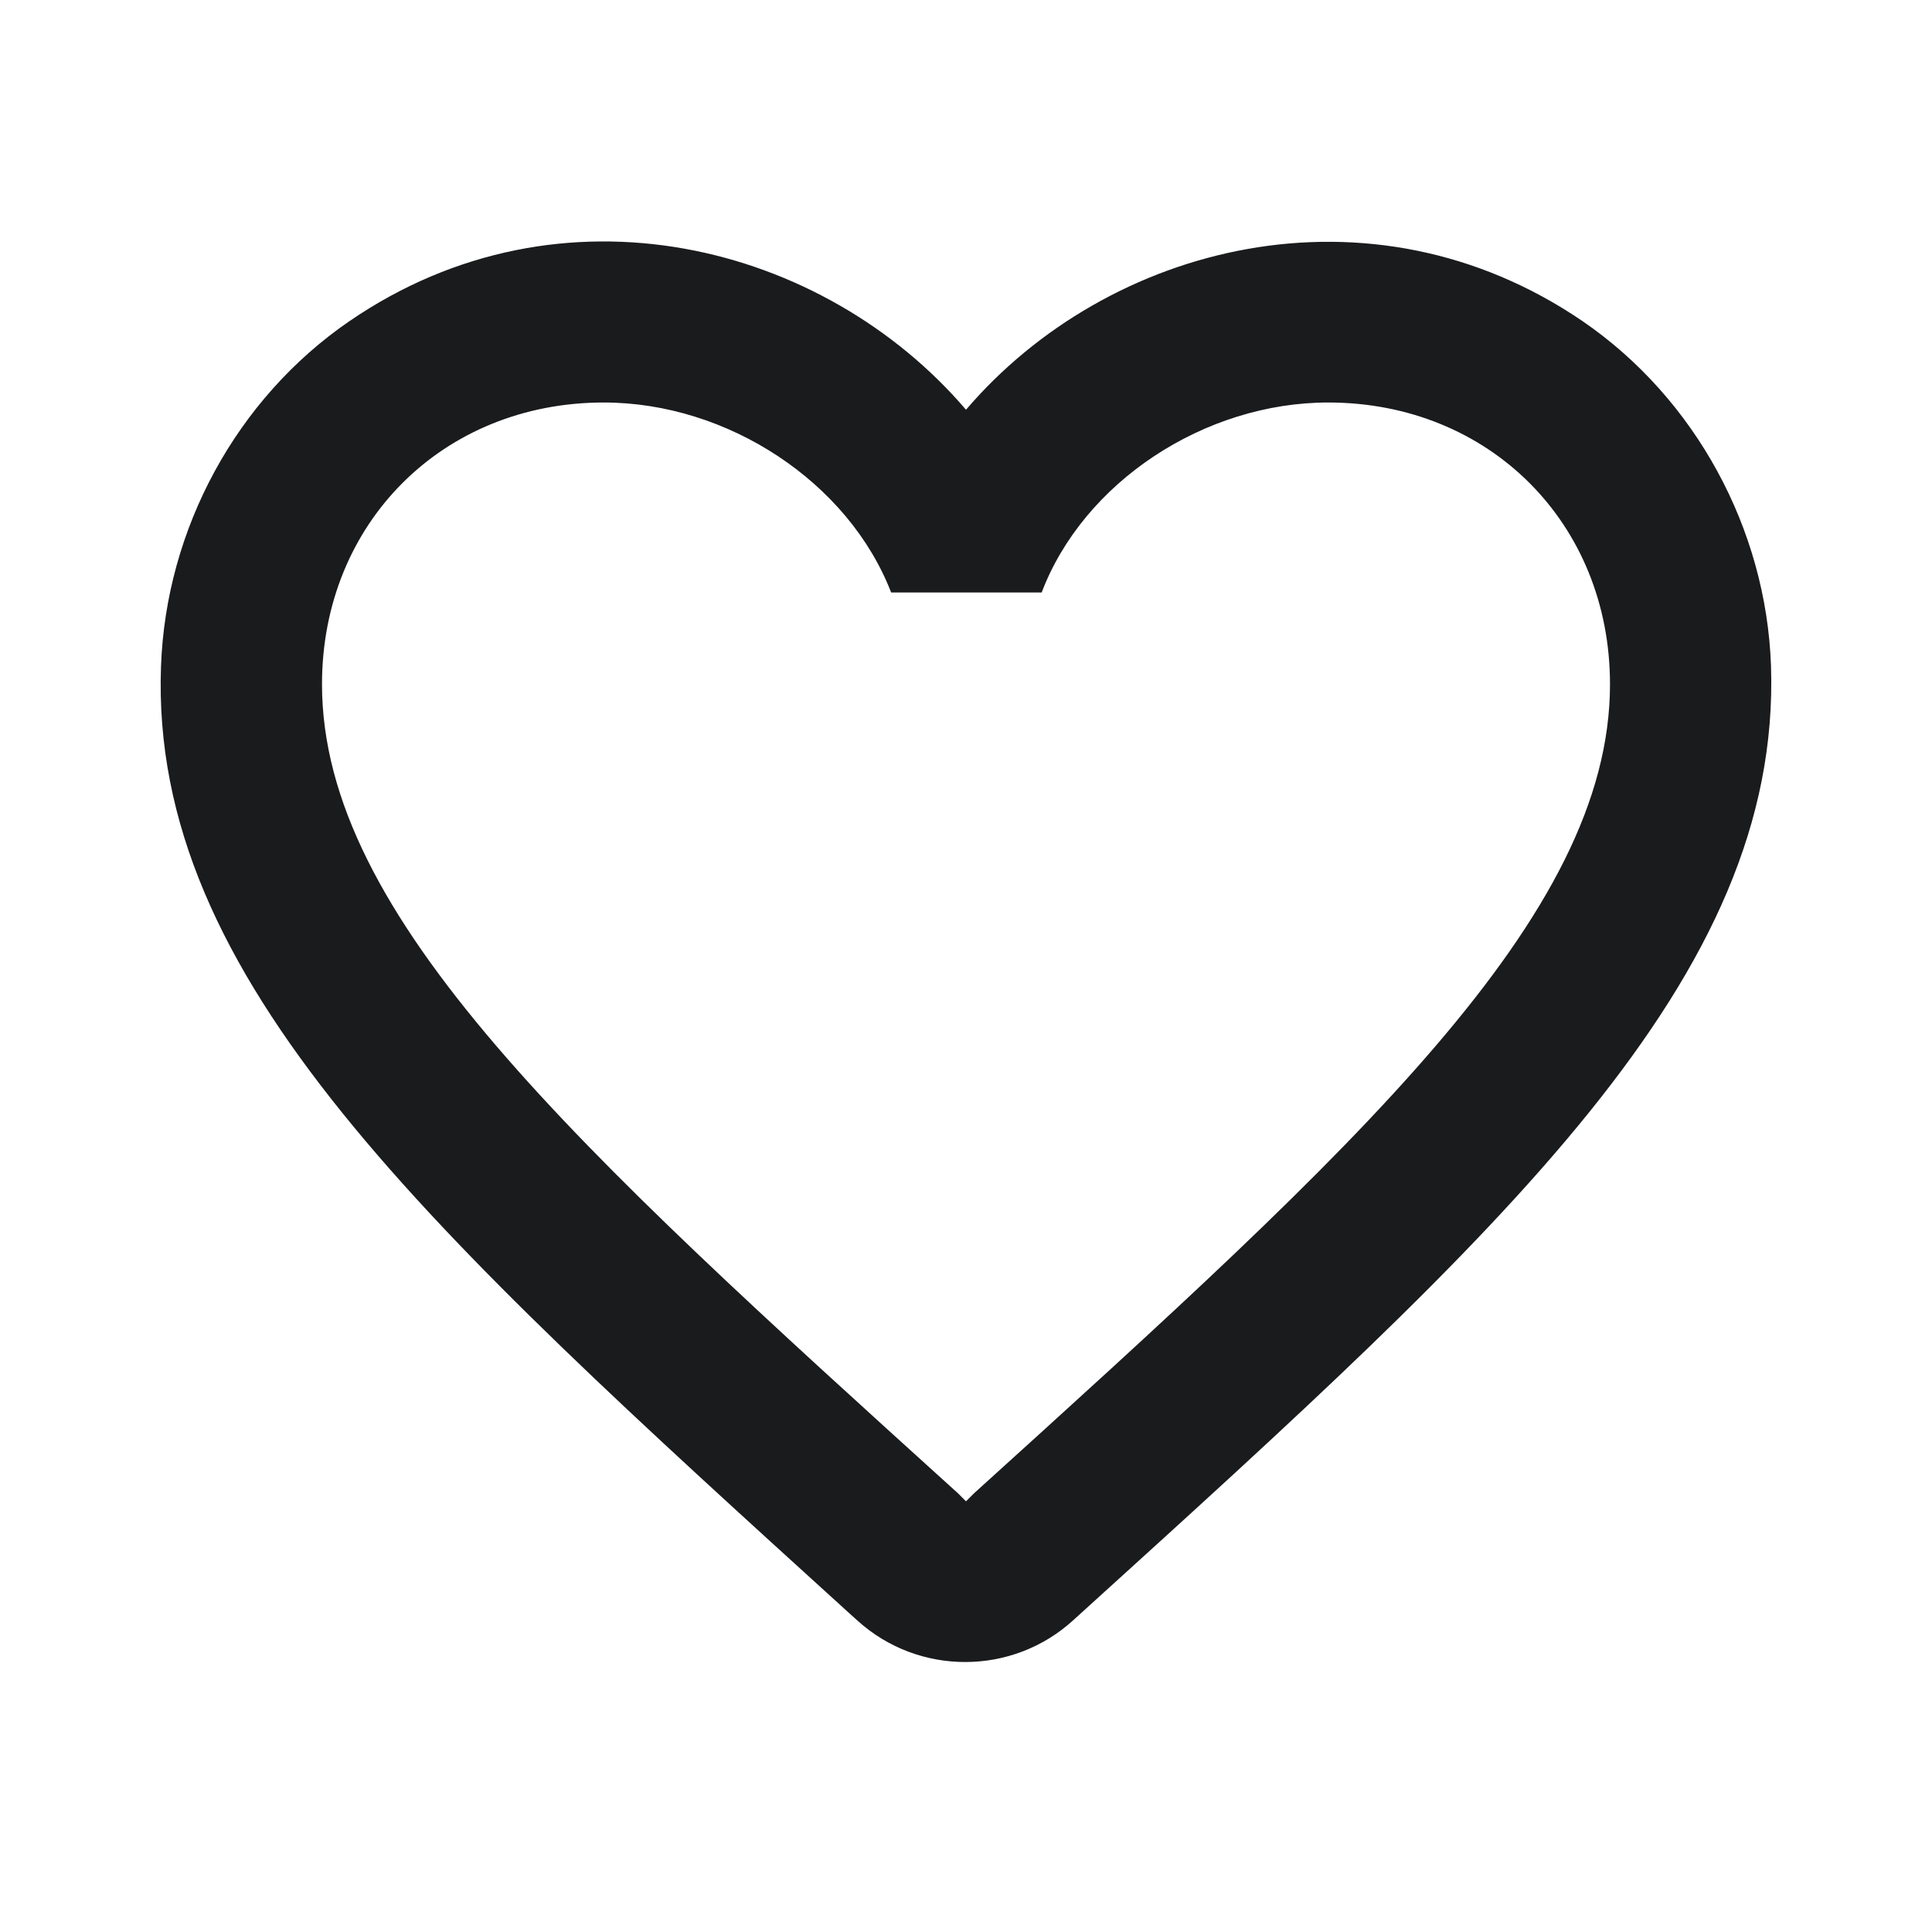
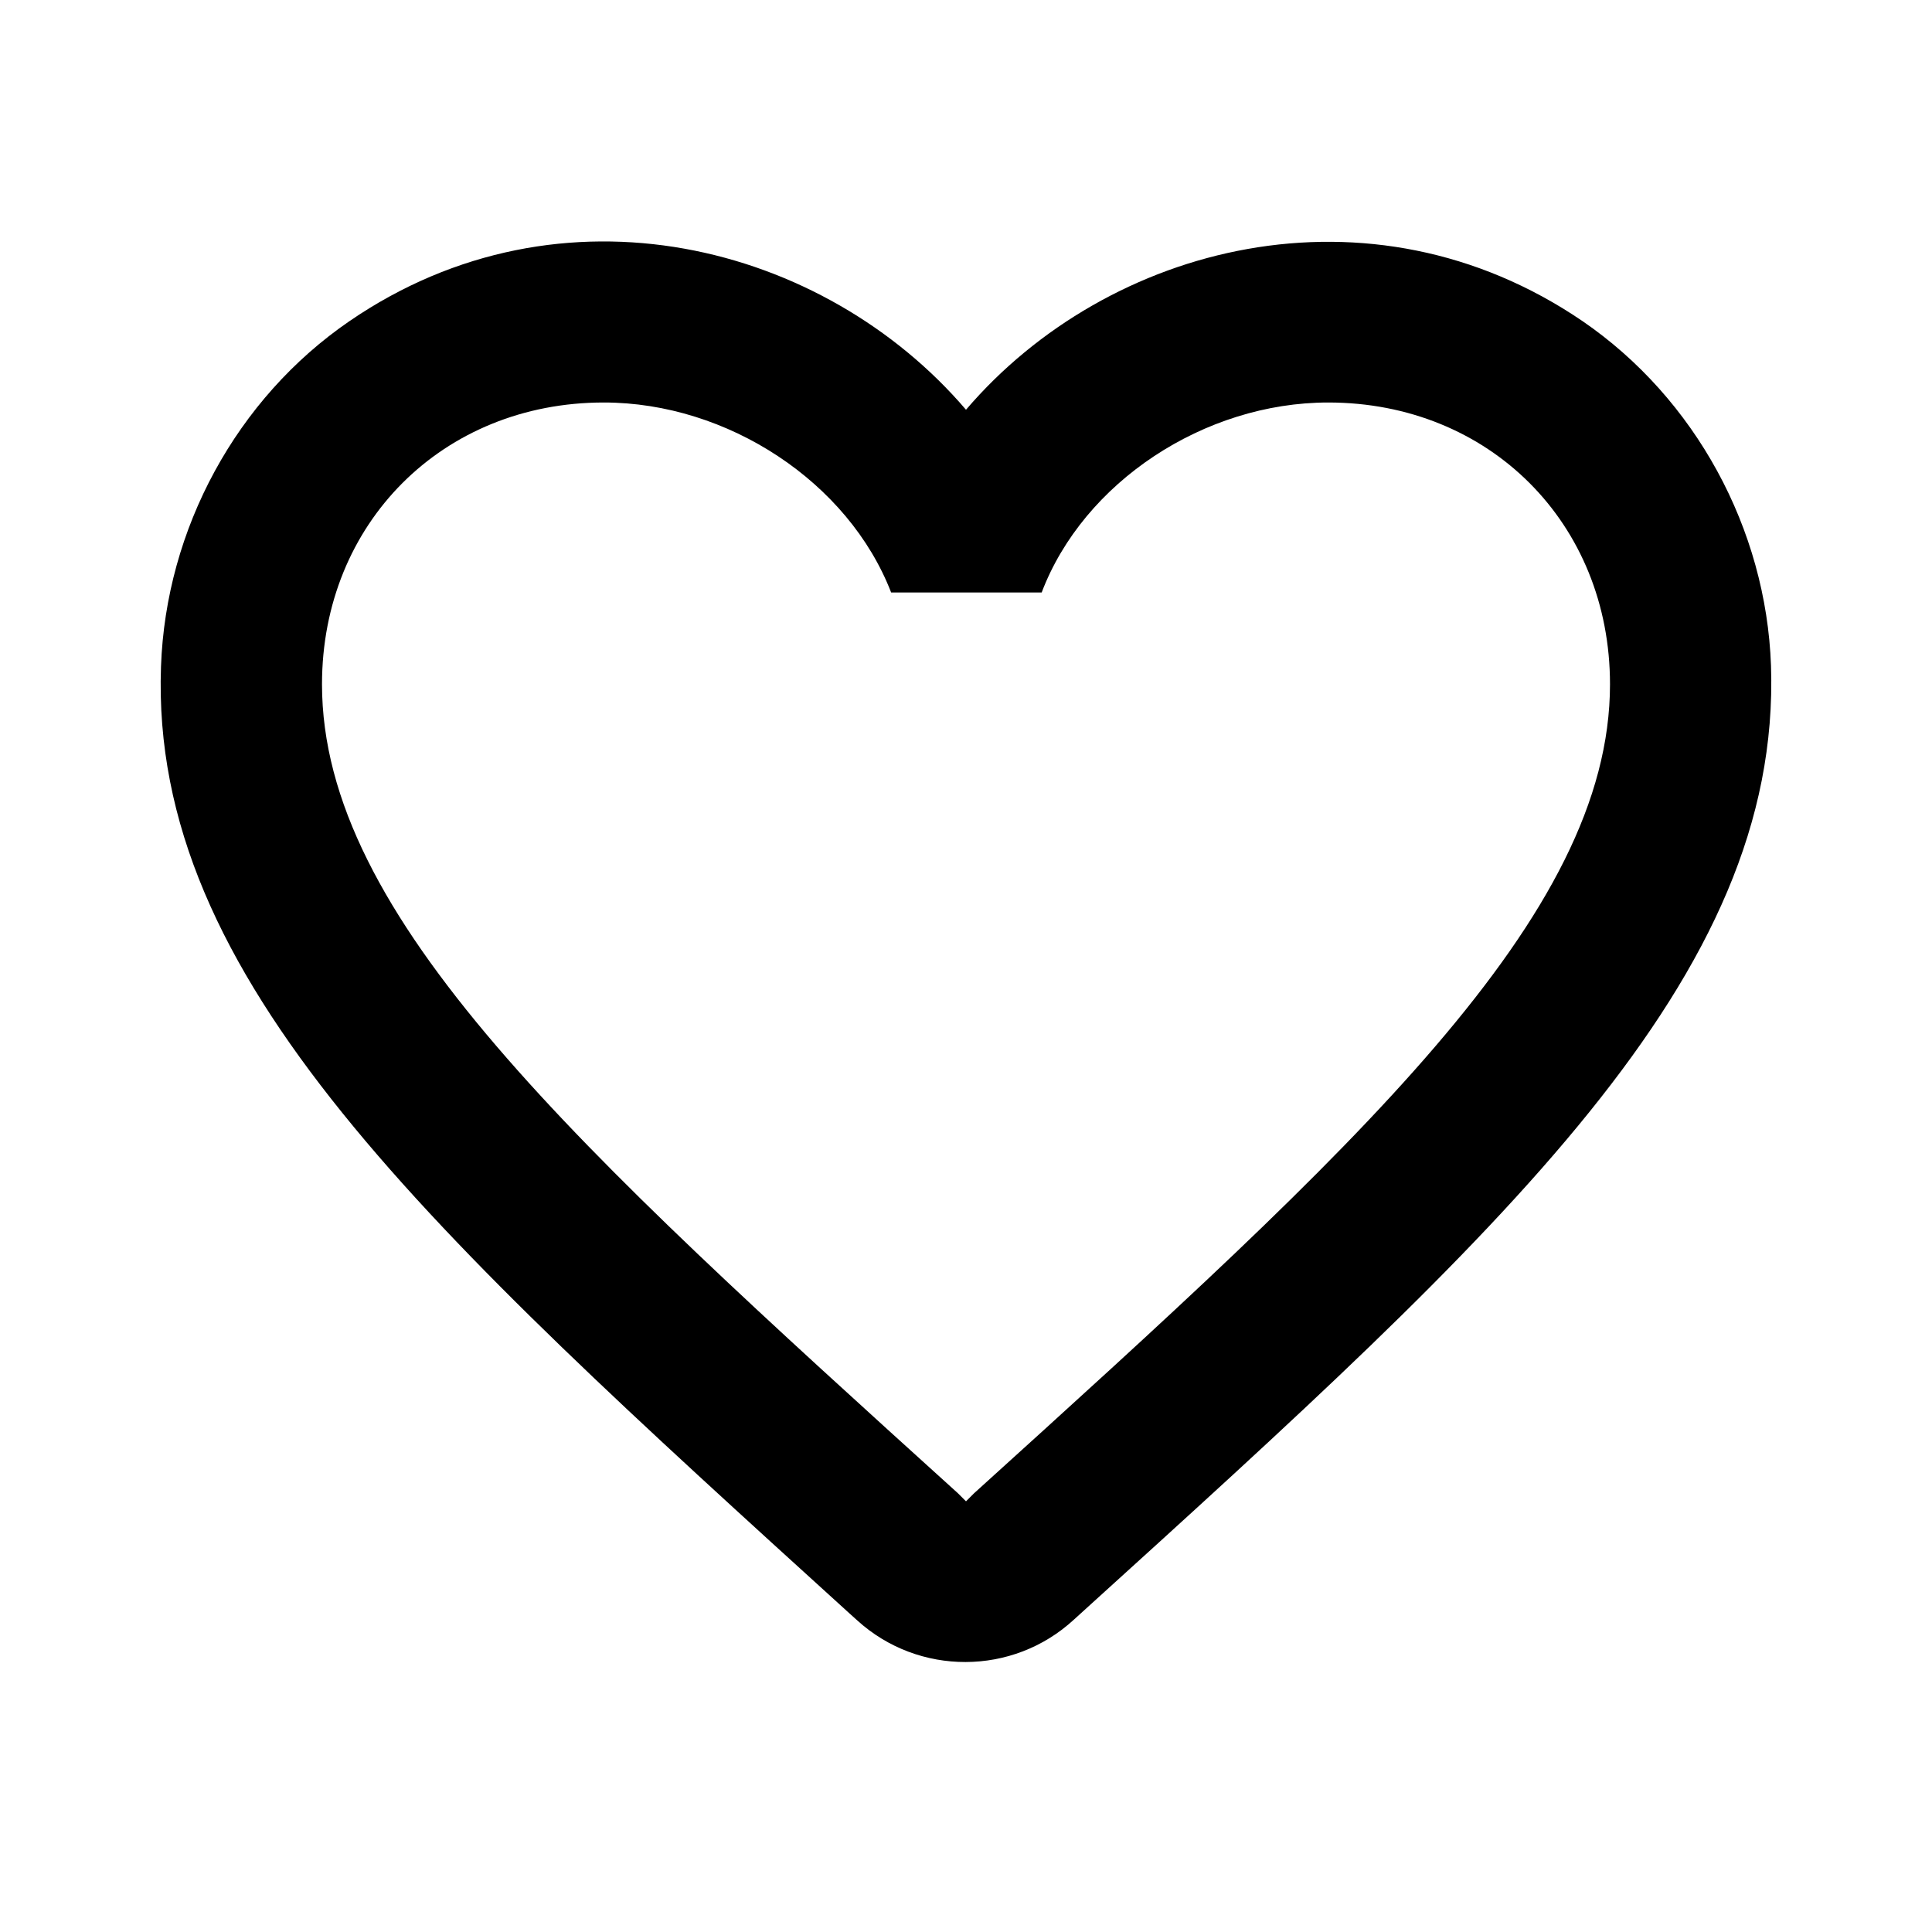
<svg xmlns="http://www.w3.org/2000/svg" width="24" height="24" viewBox="0 0 24 24">
-   <g fill="none" fill-rule="evenodd">
-     <path d="M0 0h24v24H0z" />
-     <path fill="#1A1B1D" fill-rule="nonzero" d="M19.66 3.99c-2.64-1.8-5.9-.96-7.66 1.1-1.76-2.06-5.02-2.91-7.66-1.1-1.4.96-2.28 2.58-2.34 4.29-.14 3.88 3.3 6.99 8.55 11.76l.1.09c.76.69 1.93.69 2.69-.01l.11-.1c5.25-4.76 8.68-7.87 8.55-11.75-.06-1.7-.94-3.32-2.34-4.28zM12.1 18.55l-.1.1-.1-.1C7.14 14.24 4 11.39 4 8.5 4 6.5 5.5 5 7.5 5c1.54 0 3.04.99 3.57 2.36h1.87C13.46 5.99 14.96 5 16.5 5c2 0 3.5 1.5 3.5 3.5 0 2.89-3.14 5.74-7.9 10.05z" />
-   </g>
+   <path fill-rule="nonzero" d="M19.66 3.99c-2.64-1.8-5.9-.96-7.66 1.1-1.76-2.06-5.02-2.91-7.66-1.1-1.4.96-2.28 2.58-2.34 4.29-.14 3.88 3.3 6.99 8.55 11.76l.1.09c.76.69 1.93.69 2.69-.01l.11-.1c5.25-4.76 8.68-7.87 8.55-11.75-.06-1.7-.94-3.32-2.34-4.28zM12.1 18.55l-.1.1-.1-.1C7.14 14.24 4 11.39 4 8.5 4 6.5 5.5 5 7.5 5c1.54 0 3.04.99 3.57 2.36h1.87C13.46 5.99 14.96 5 16.5 5c2 0 3.5 1.5 3.5 3.5 0 2.89-3.14 5.74-7.9 10.05z" />
</svg>
